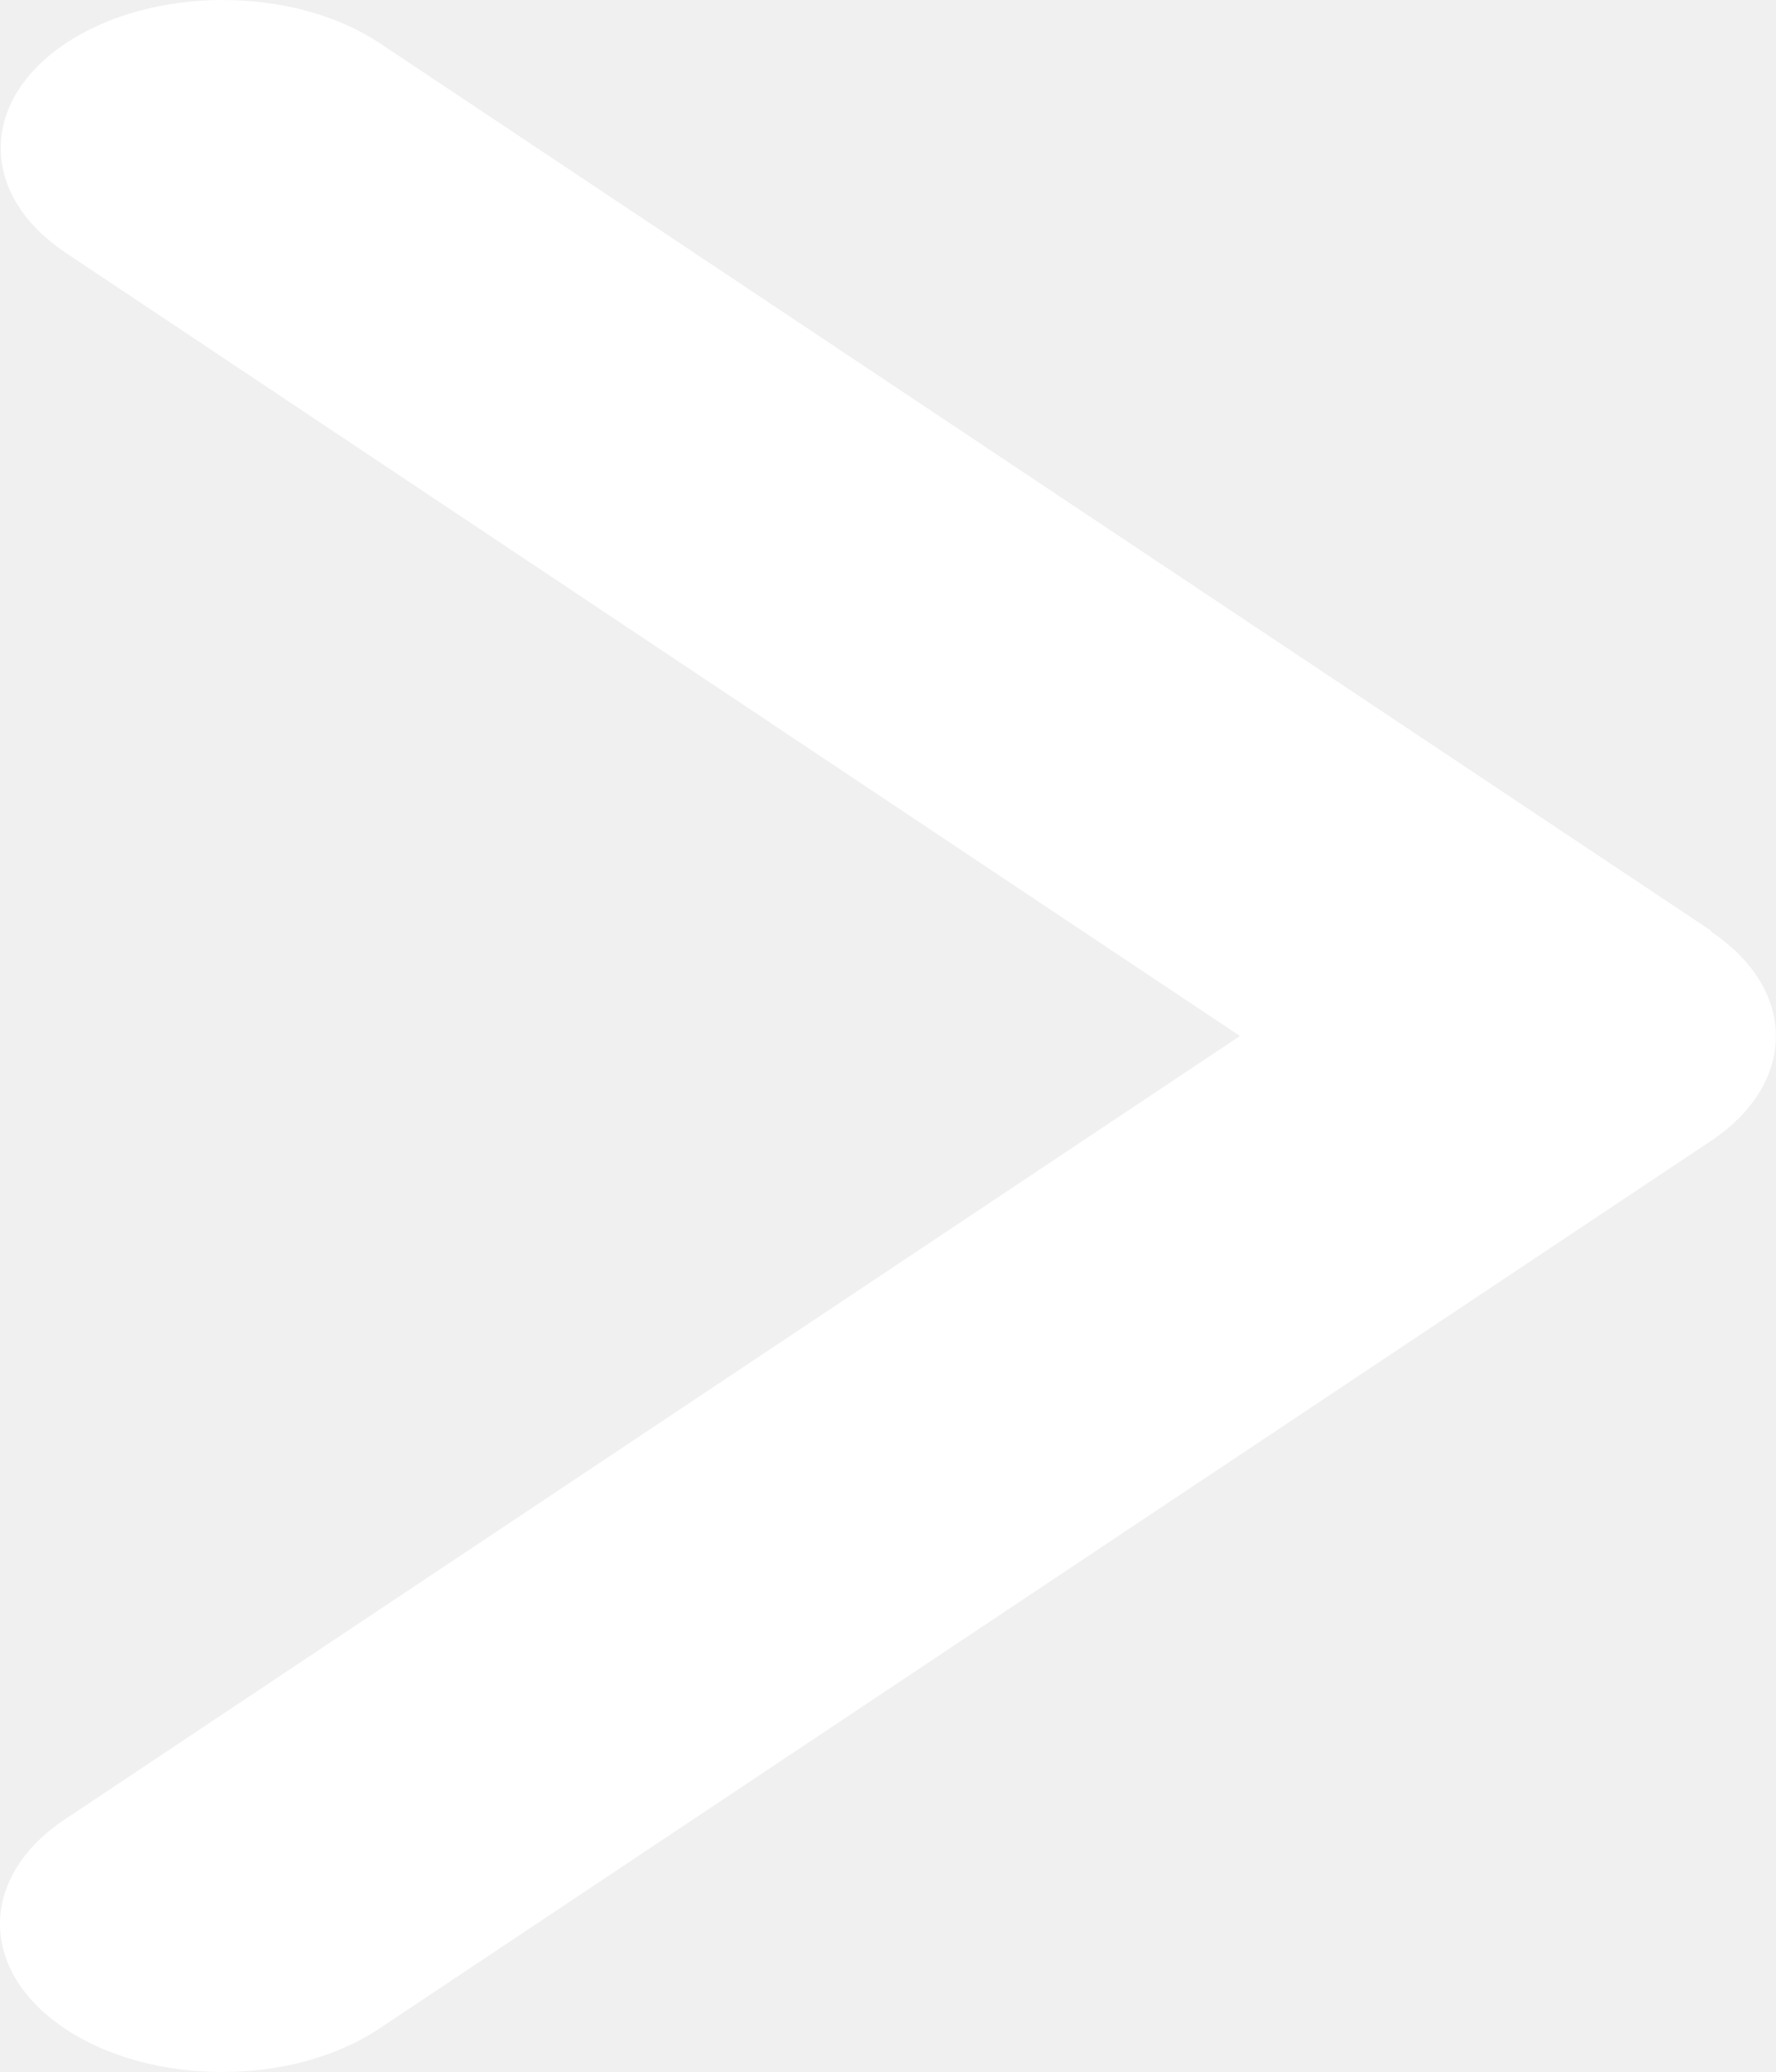
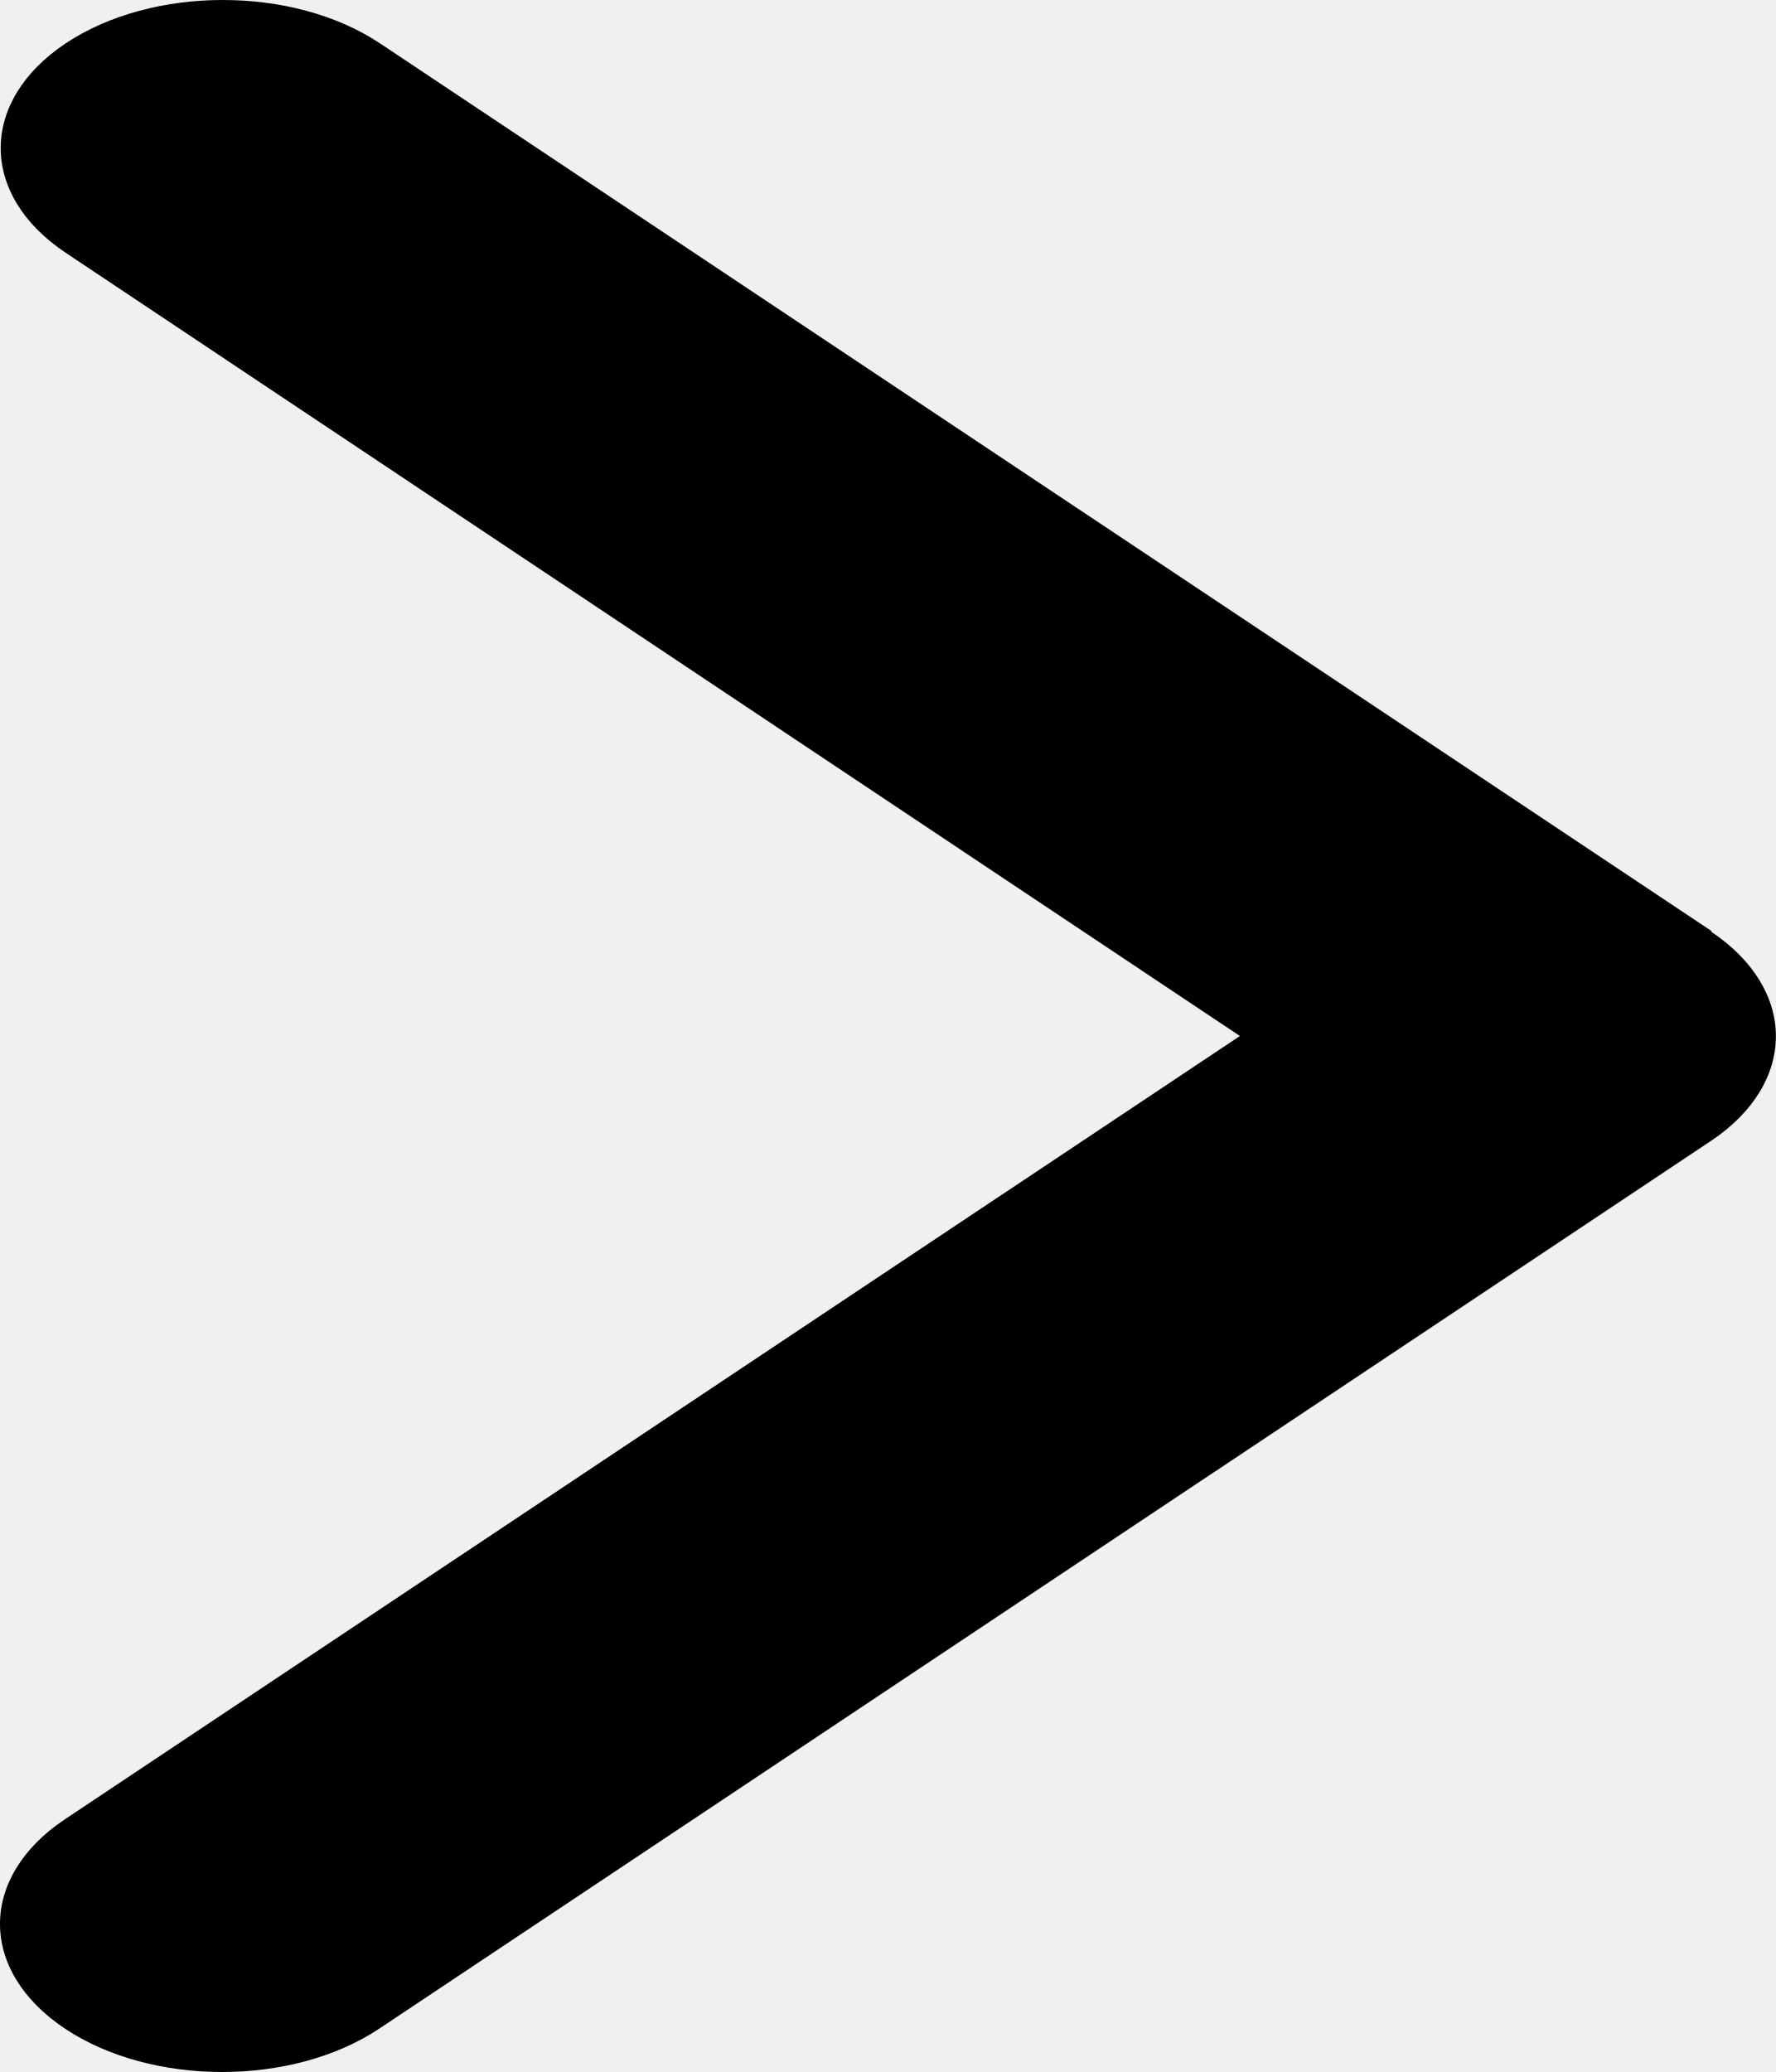
- <svg xmlns="http://www.w3.org/2000/svg" width="30" height="35" viewBox="0 0 30 35" fill="none">
-   <path d="M28.902 15.735c1.464.976 1.464 2.562 0 3.538L6.406 34.268c-1.465.976-3.843.976-5.308 0-1.464-.976-1.464-2.562 0-3.538L20.946 17.5 1.11 4.27c-1.464-.976-1.464-2.562 0-3.538 1.465-.976 3.843-.976 5.308 0l22.495 14.995-.011.008z" fill="white" />
+ <svg xmlns="http://www.w3.org/2000/svg" width="30" height="35" viewBox="0 0 30 35" fill="currentColor">
+   <path d="M28.902 15.735c1.464.976 1.464 2.562 0 3.538L6.406 34.268c-1.465.976-3.843.976-5.308 0-1.464-.976-1.464-2.562 0-3.538L20.946 17.5 1.11 4.27c-1.464-.976-1.464-2.562 0-3.538 1.465-.976 3.843-.976 5.308 0l22.495 14.995-.011.008z" fill="current" />
</svg>
